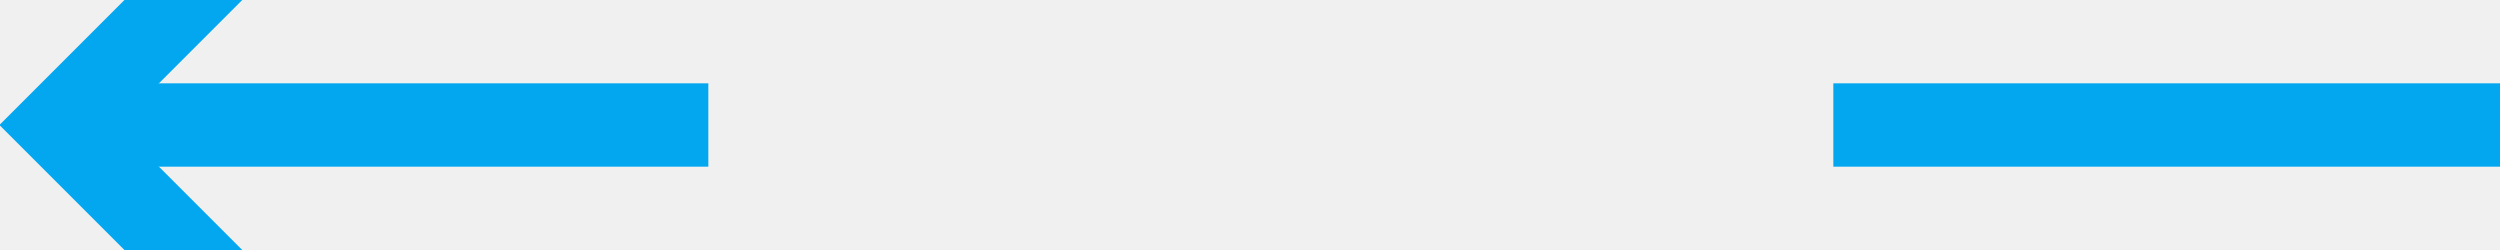
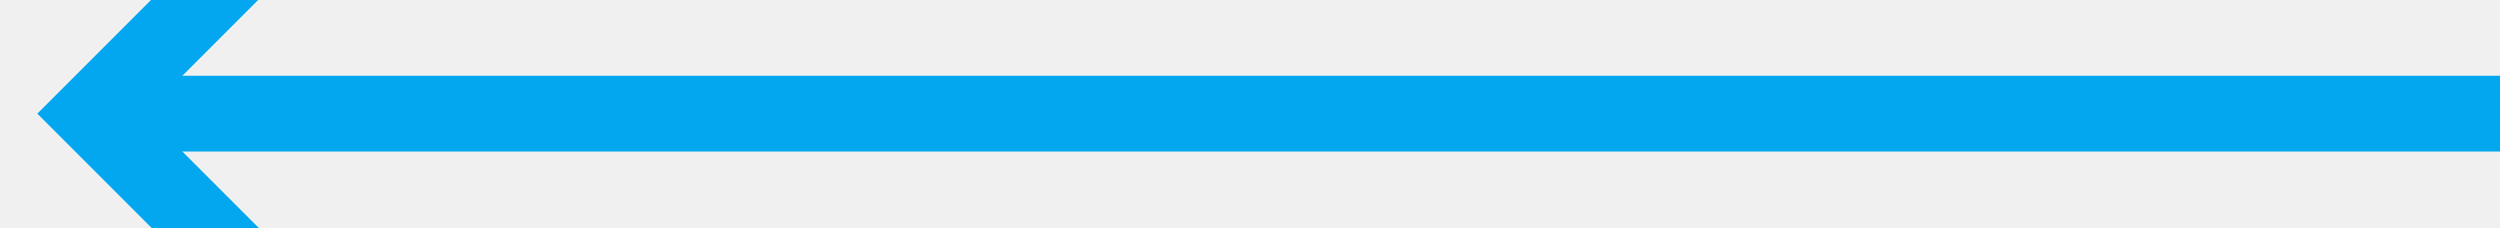
- <svg xmlns="http://www.w3.org/2000/svg" version="1.1" width="60px" height="6px" viewBox="414 530  60 6">
-   <defs>
-     <mask fill="white" id="clip1769">
-       <path d="M 427.5 520  L 460.5 520  L 460.5 547  L 427.5 547  Z M 427.5 503  L 460.5 503  L 460.5 571  L 427.5 571  Z " fill-rule="evenodd" />
-     </mask>
-   </defs>
-   <g transform="matrix(0 -1 1 0 -89 977 )">
-     <path d="M 439.707 510.107  L 444 505.814  L 448.293 510.107  L 449.707 508.693  L 444.707 503.693  L 444 502.986  L 443.293 503.693  L 438.293 508.693  L 439.707 510.107  Z " fill-rule="nonzero" fill="#02a7f0" stroke="none" mask="url(#clip1769)" />
-     <rect fill-rule="evenodd" fill="#02a7f0" stroke="none" x="443" y="505" width="2" height="58" mask="url(#clip1769)" />
-     <path d="" stroke-width="2" stroke="#02a7f0" fill="none" mask="url(#clip1769)" />
+ <svg xmlns="http://www.w3.org/2000/svg" version="1.1" width="66px" height="6px" viewBox="164 470  66 6">
+   <g transform="matrix(-1 0 0 -1 394 946 )">
+     <path d="M 221.893 468.707  L 226.186 473  L 221.893 477.293  L 223.307 478.707  L 228.307 473.707  L 229.014 473  L 228.307 472.293  L 223.307 467.293  L 221.893 468.707  Z " fill-rule="nonzero" fill="#02a7f0" stroke="none" />
+     <rect fill-rule="evenodd" fill="#02a7f0" stroke="none" x="164" y="472" width="63" height="2" />
+     <path d="" stroke-width="2" stroke="#02a7f0" fill="none" />
  </g>
</svg>
